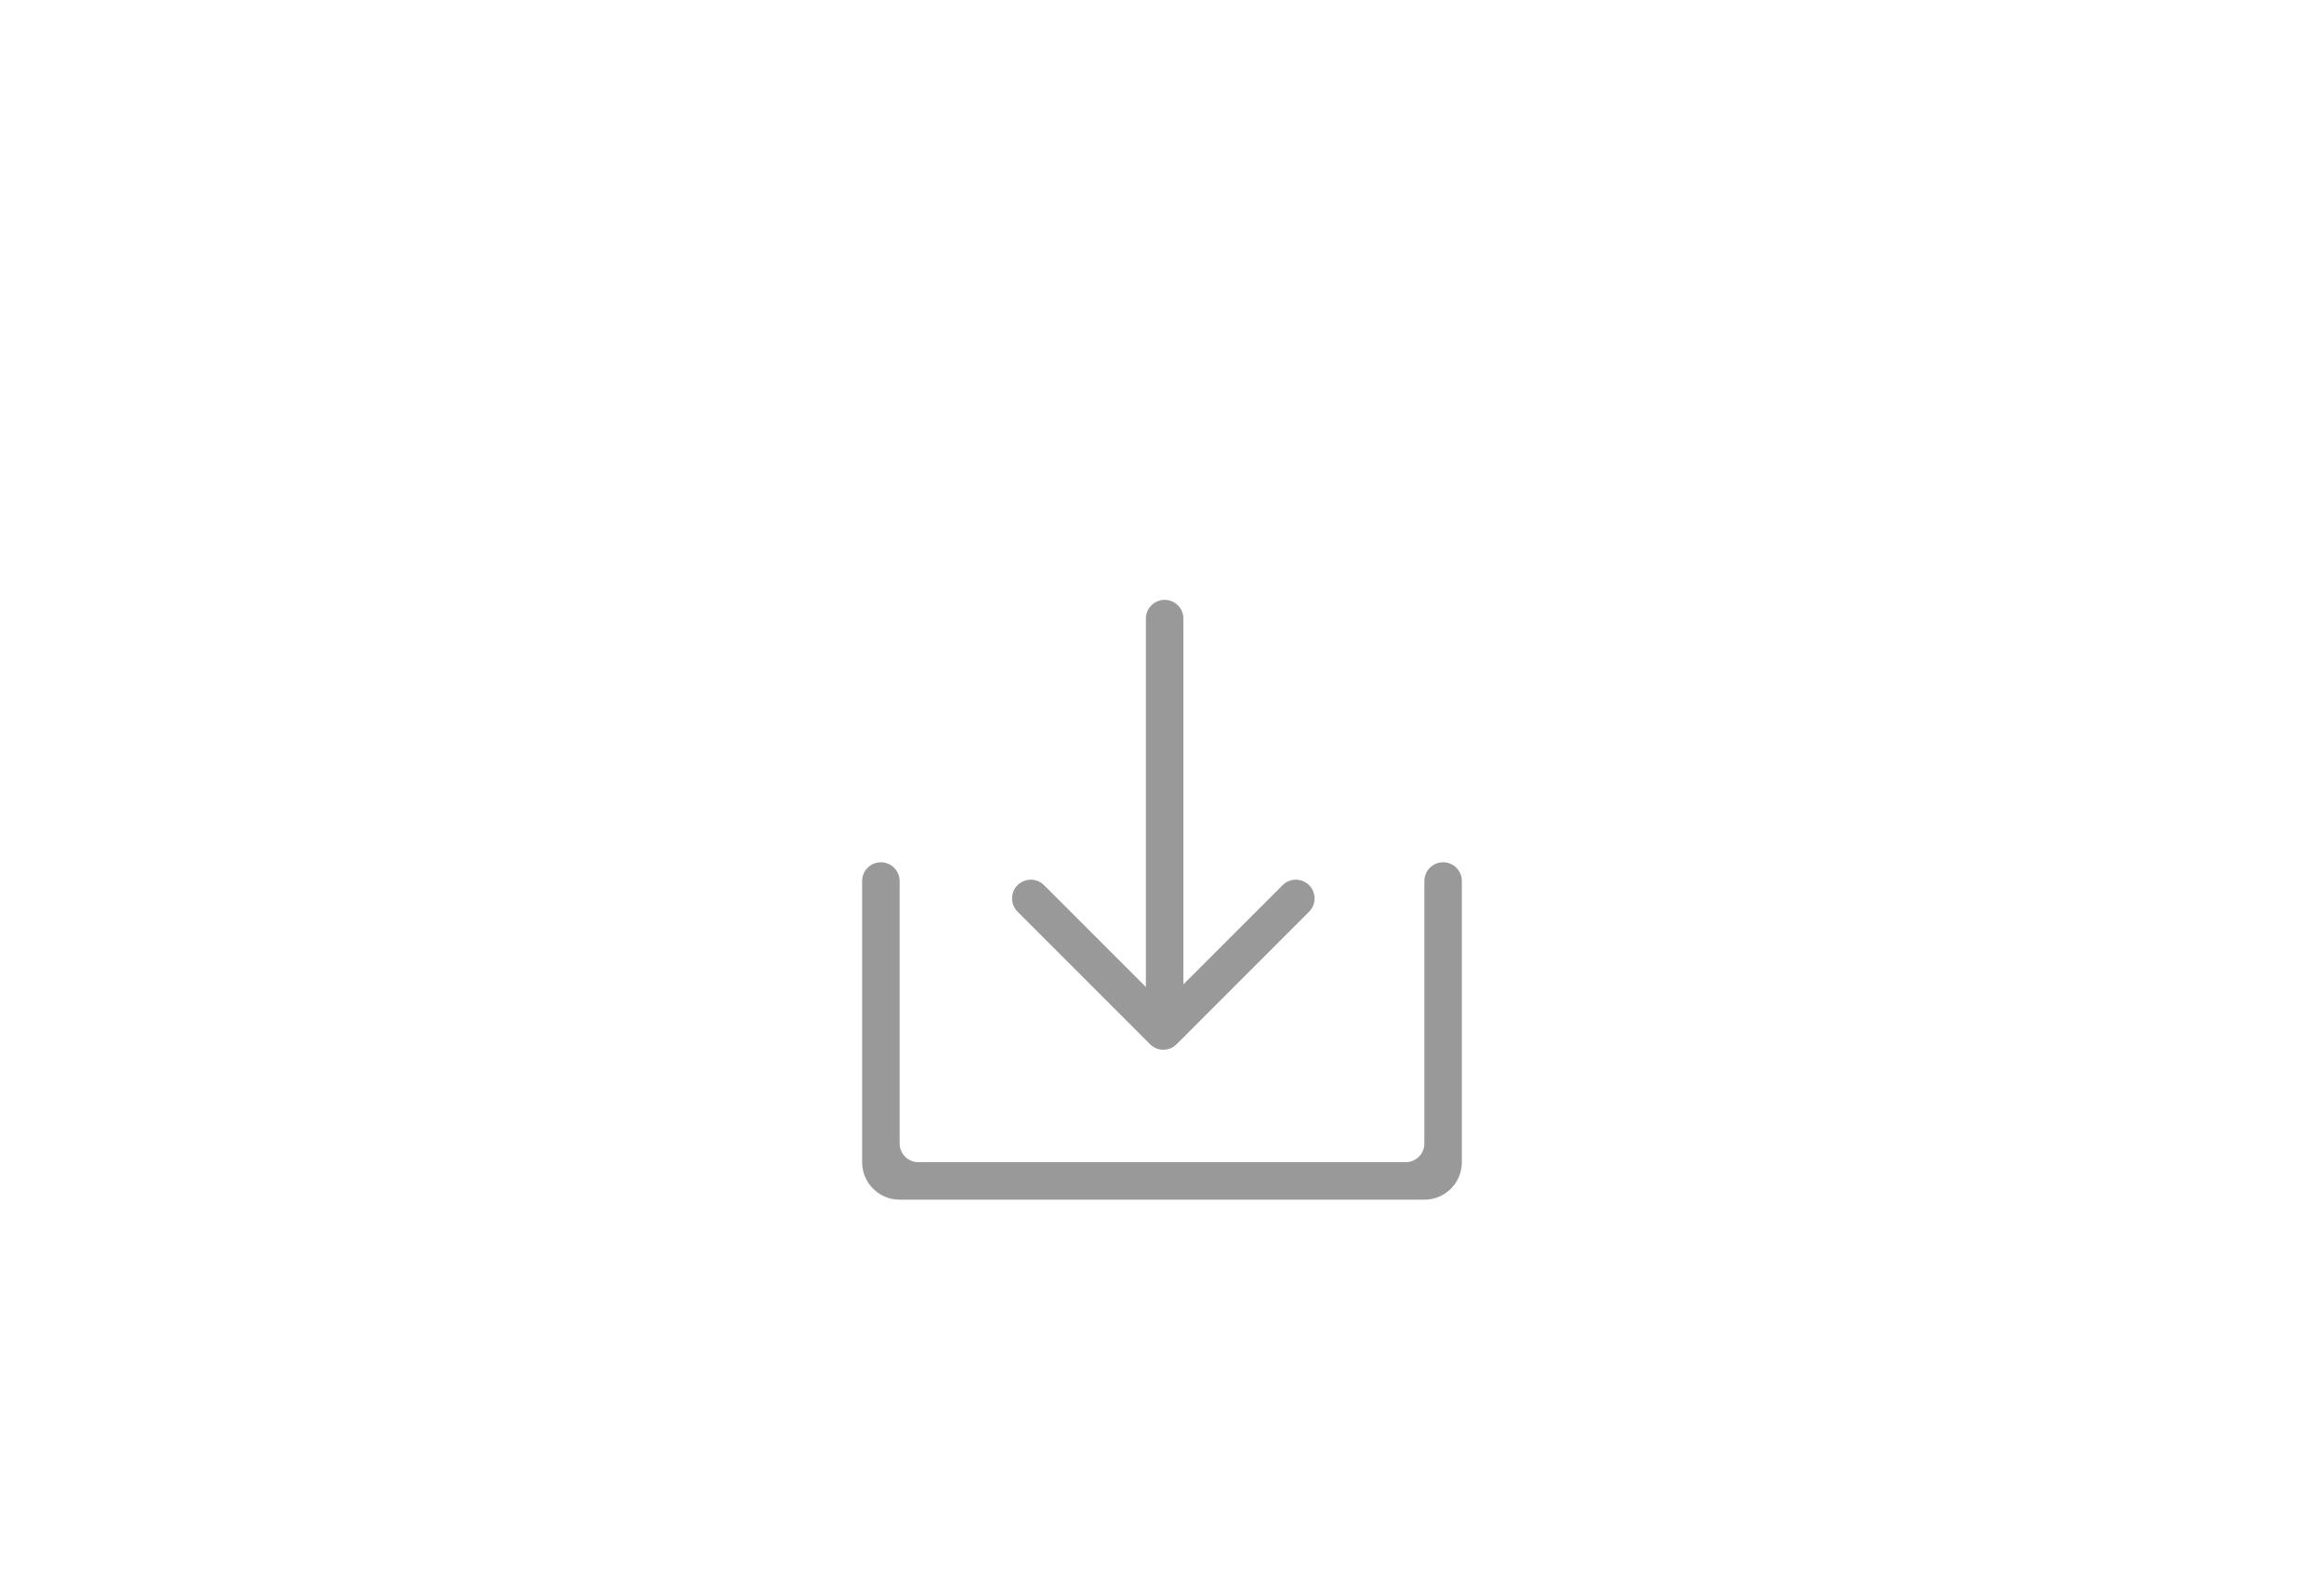
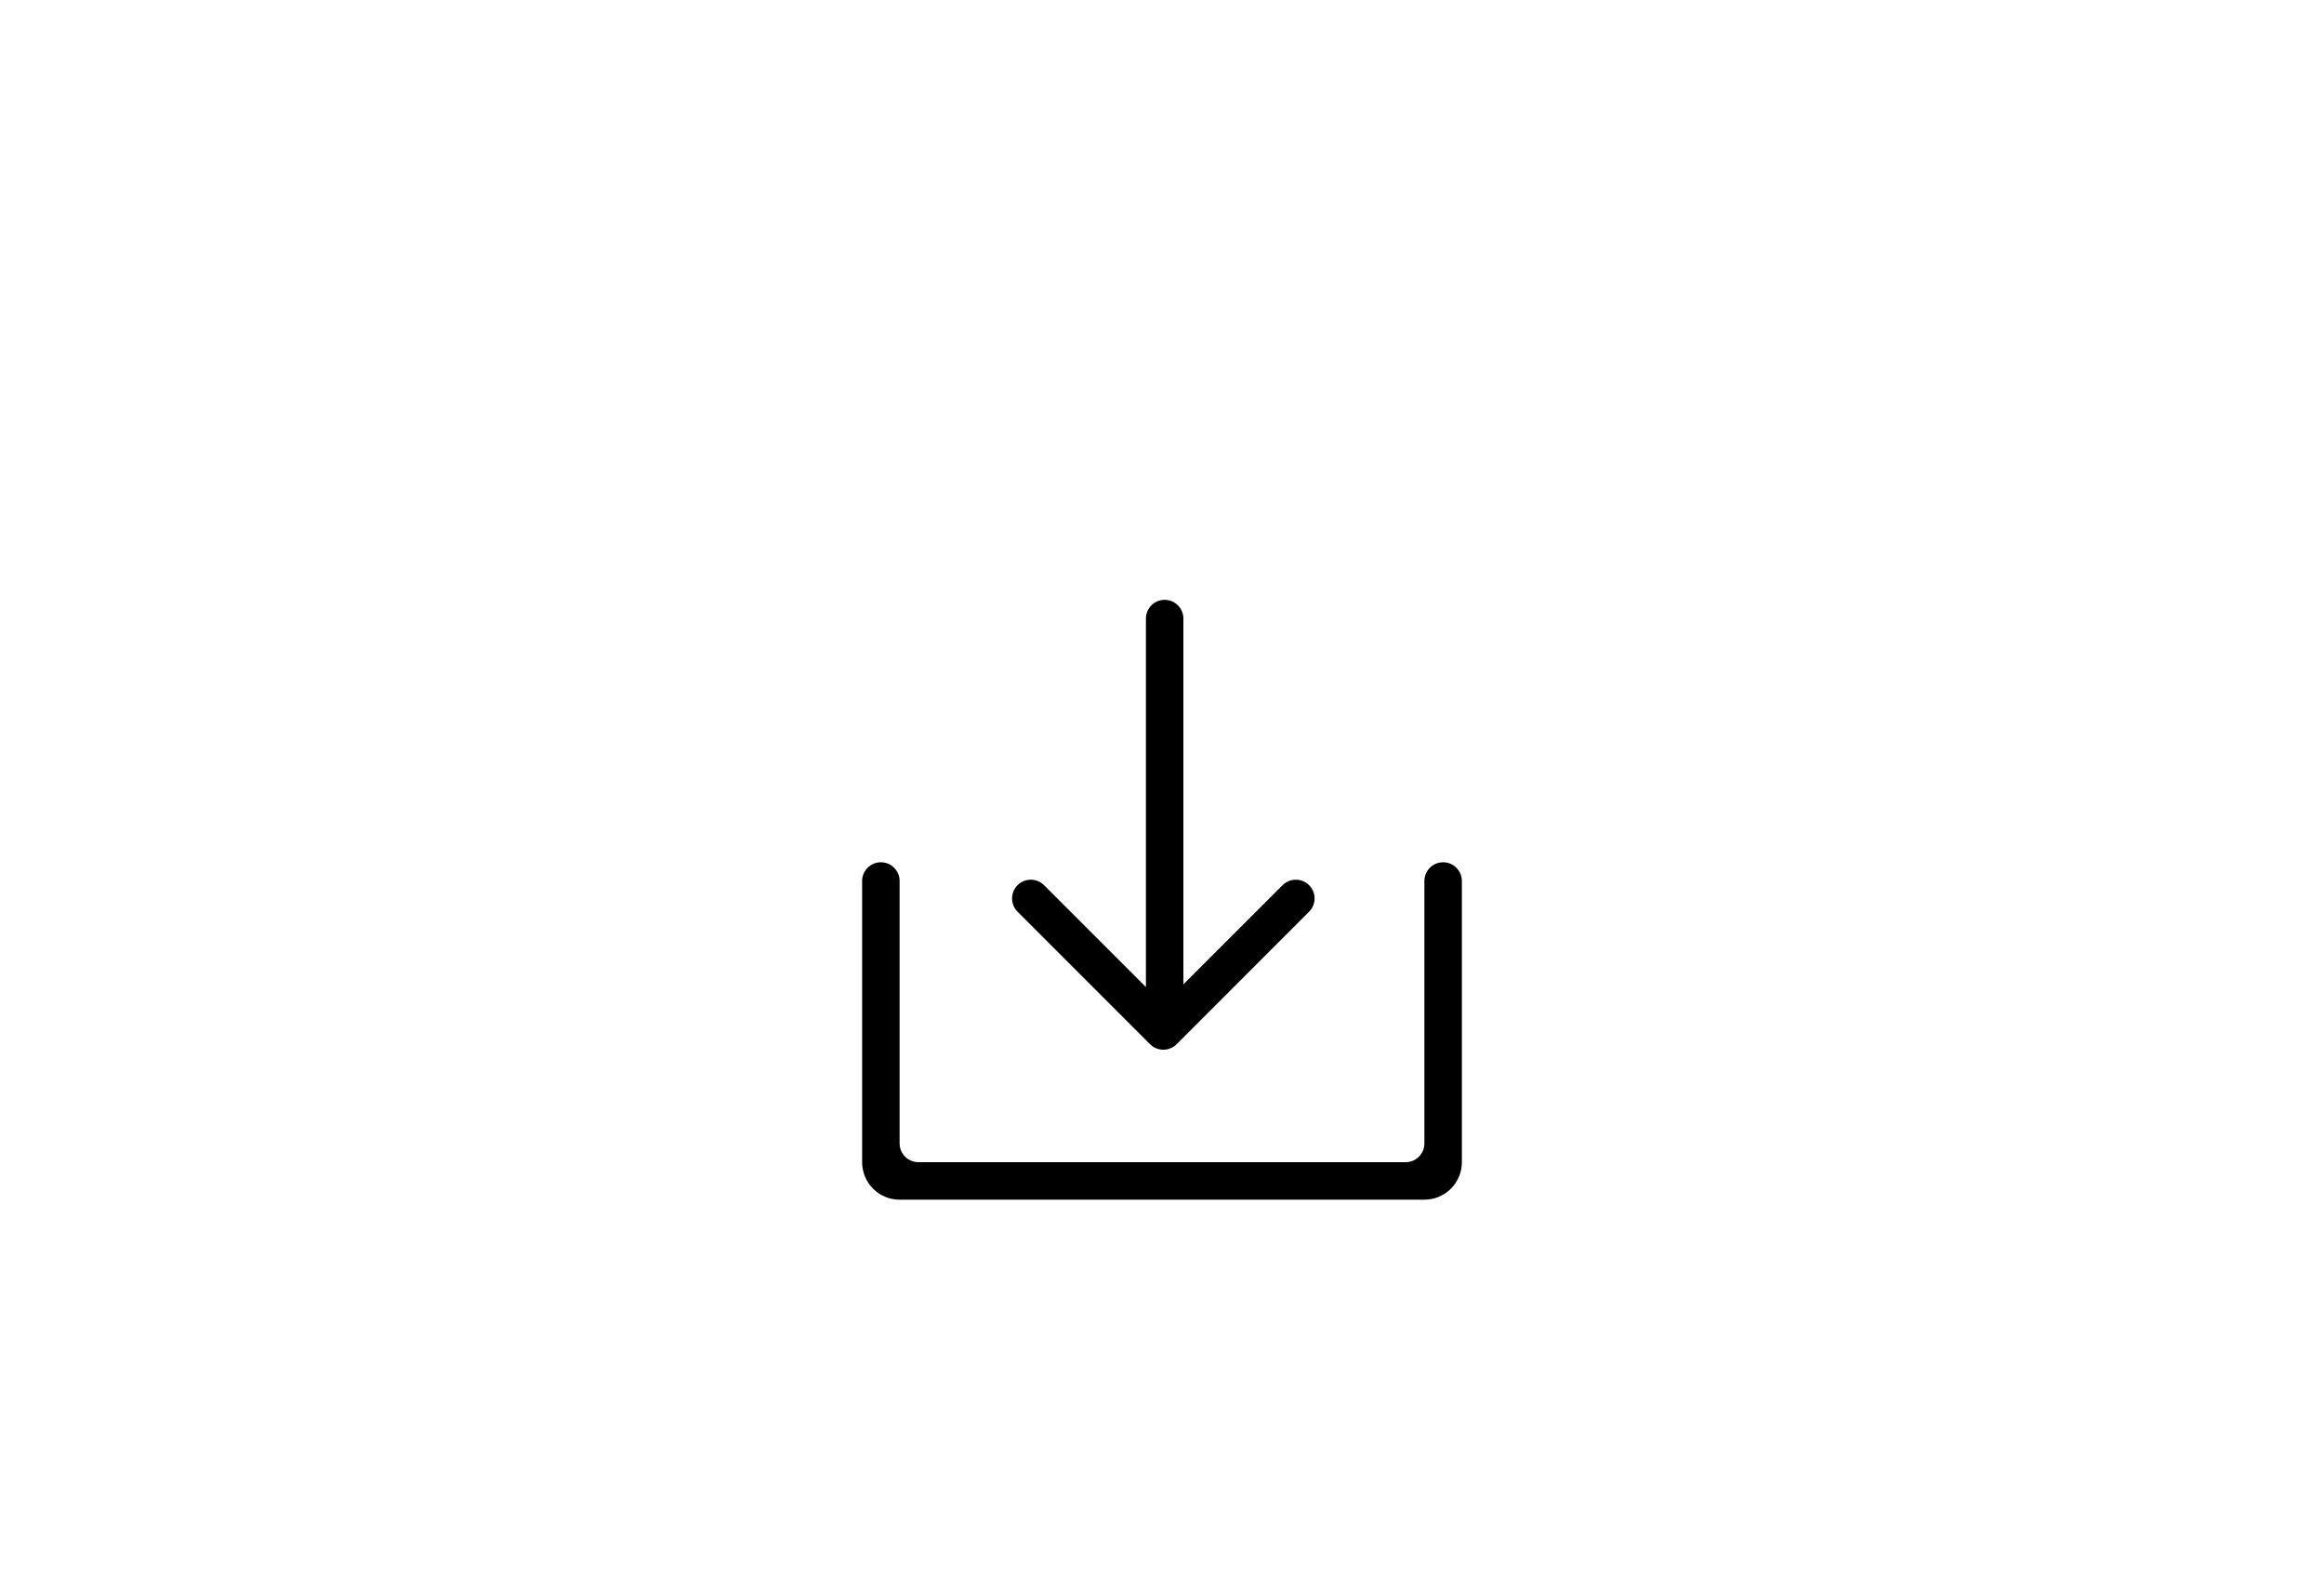
- <svg xmlns="http://www.w3.org/2000/svg" width="124" height="84" viewBox="0 0 124 84" fill="currentColor">
-   <path fill-rule="evenodd" d="M77 46c.552 0 1 .448 1 1v15c0 1.105-.895 2-2 2H48c-1.105 0-2-.895-2-2V47c0-.552.448-1 1-1s1 .448 1 1v14c0 .552.448 1 1 1h26c.552 0 1-.448 1-1V47c0-.552.448-1 1-1zM62.142 32c.552 0 1 .448 1 1v19.514l5.293-5.292c.39-.39 1.024-.39 1.414 0 .39.39.39 1.024 0 1.414l-7.07 7.071c-.391.39-1.025.39-1.415 0l-7.071-7.071c-.39-.39-.39-1.024 0-1.414.39-.39 1.024-.39 1.414 0l5.435 5.434V33c0-.552.448-1 1-1z" opacity=".4" transform="translate(-1423 -348) translate(1423 348)" />
+ <svg xmlns="http://www.w3.org/2000/svg" width="124" height="84" viewBox="0 0 124 84">
+   <path fill-rule="evenodd" d="M77 46c.552 0 1 .448 1 1v15c0 1.105-.895 2-2 2H48c-1.105 0-2-.895-2-2V47c0-.552.448-1 1-1s1 .448 1 1v14c0 .552.448 1 1 1h26c.552 0 1-.448 1-1V47c0-.552.448-1 1-1zM62.142 32c.552 0 1 .448 1 1v19.514l5.293-5.292c.39-.39 1.024-.39 1.414 0 .39.39.39 1.024 0 1.414l-7.07 7.071c-.391.39-1.025.39-1.415 0l-7.071-7.071c-.39-.39-.39-1.024 0-1.414.39-.39 1.024-.39 1.414 0l5.435 5.434V33c0-.552.448-1 1-1z" transform="translate(-1423 -348) translate(1423 348)" />
</svg>
